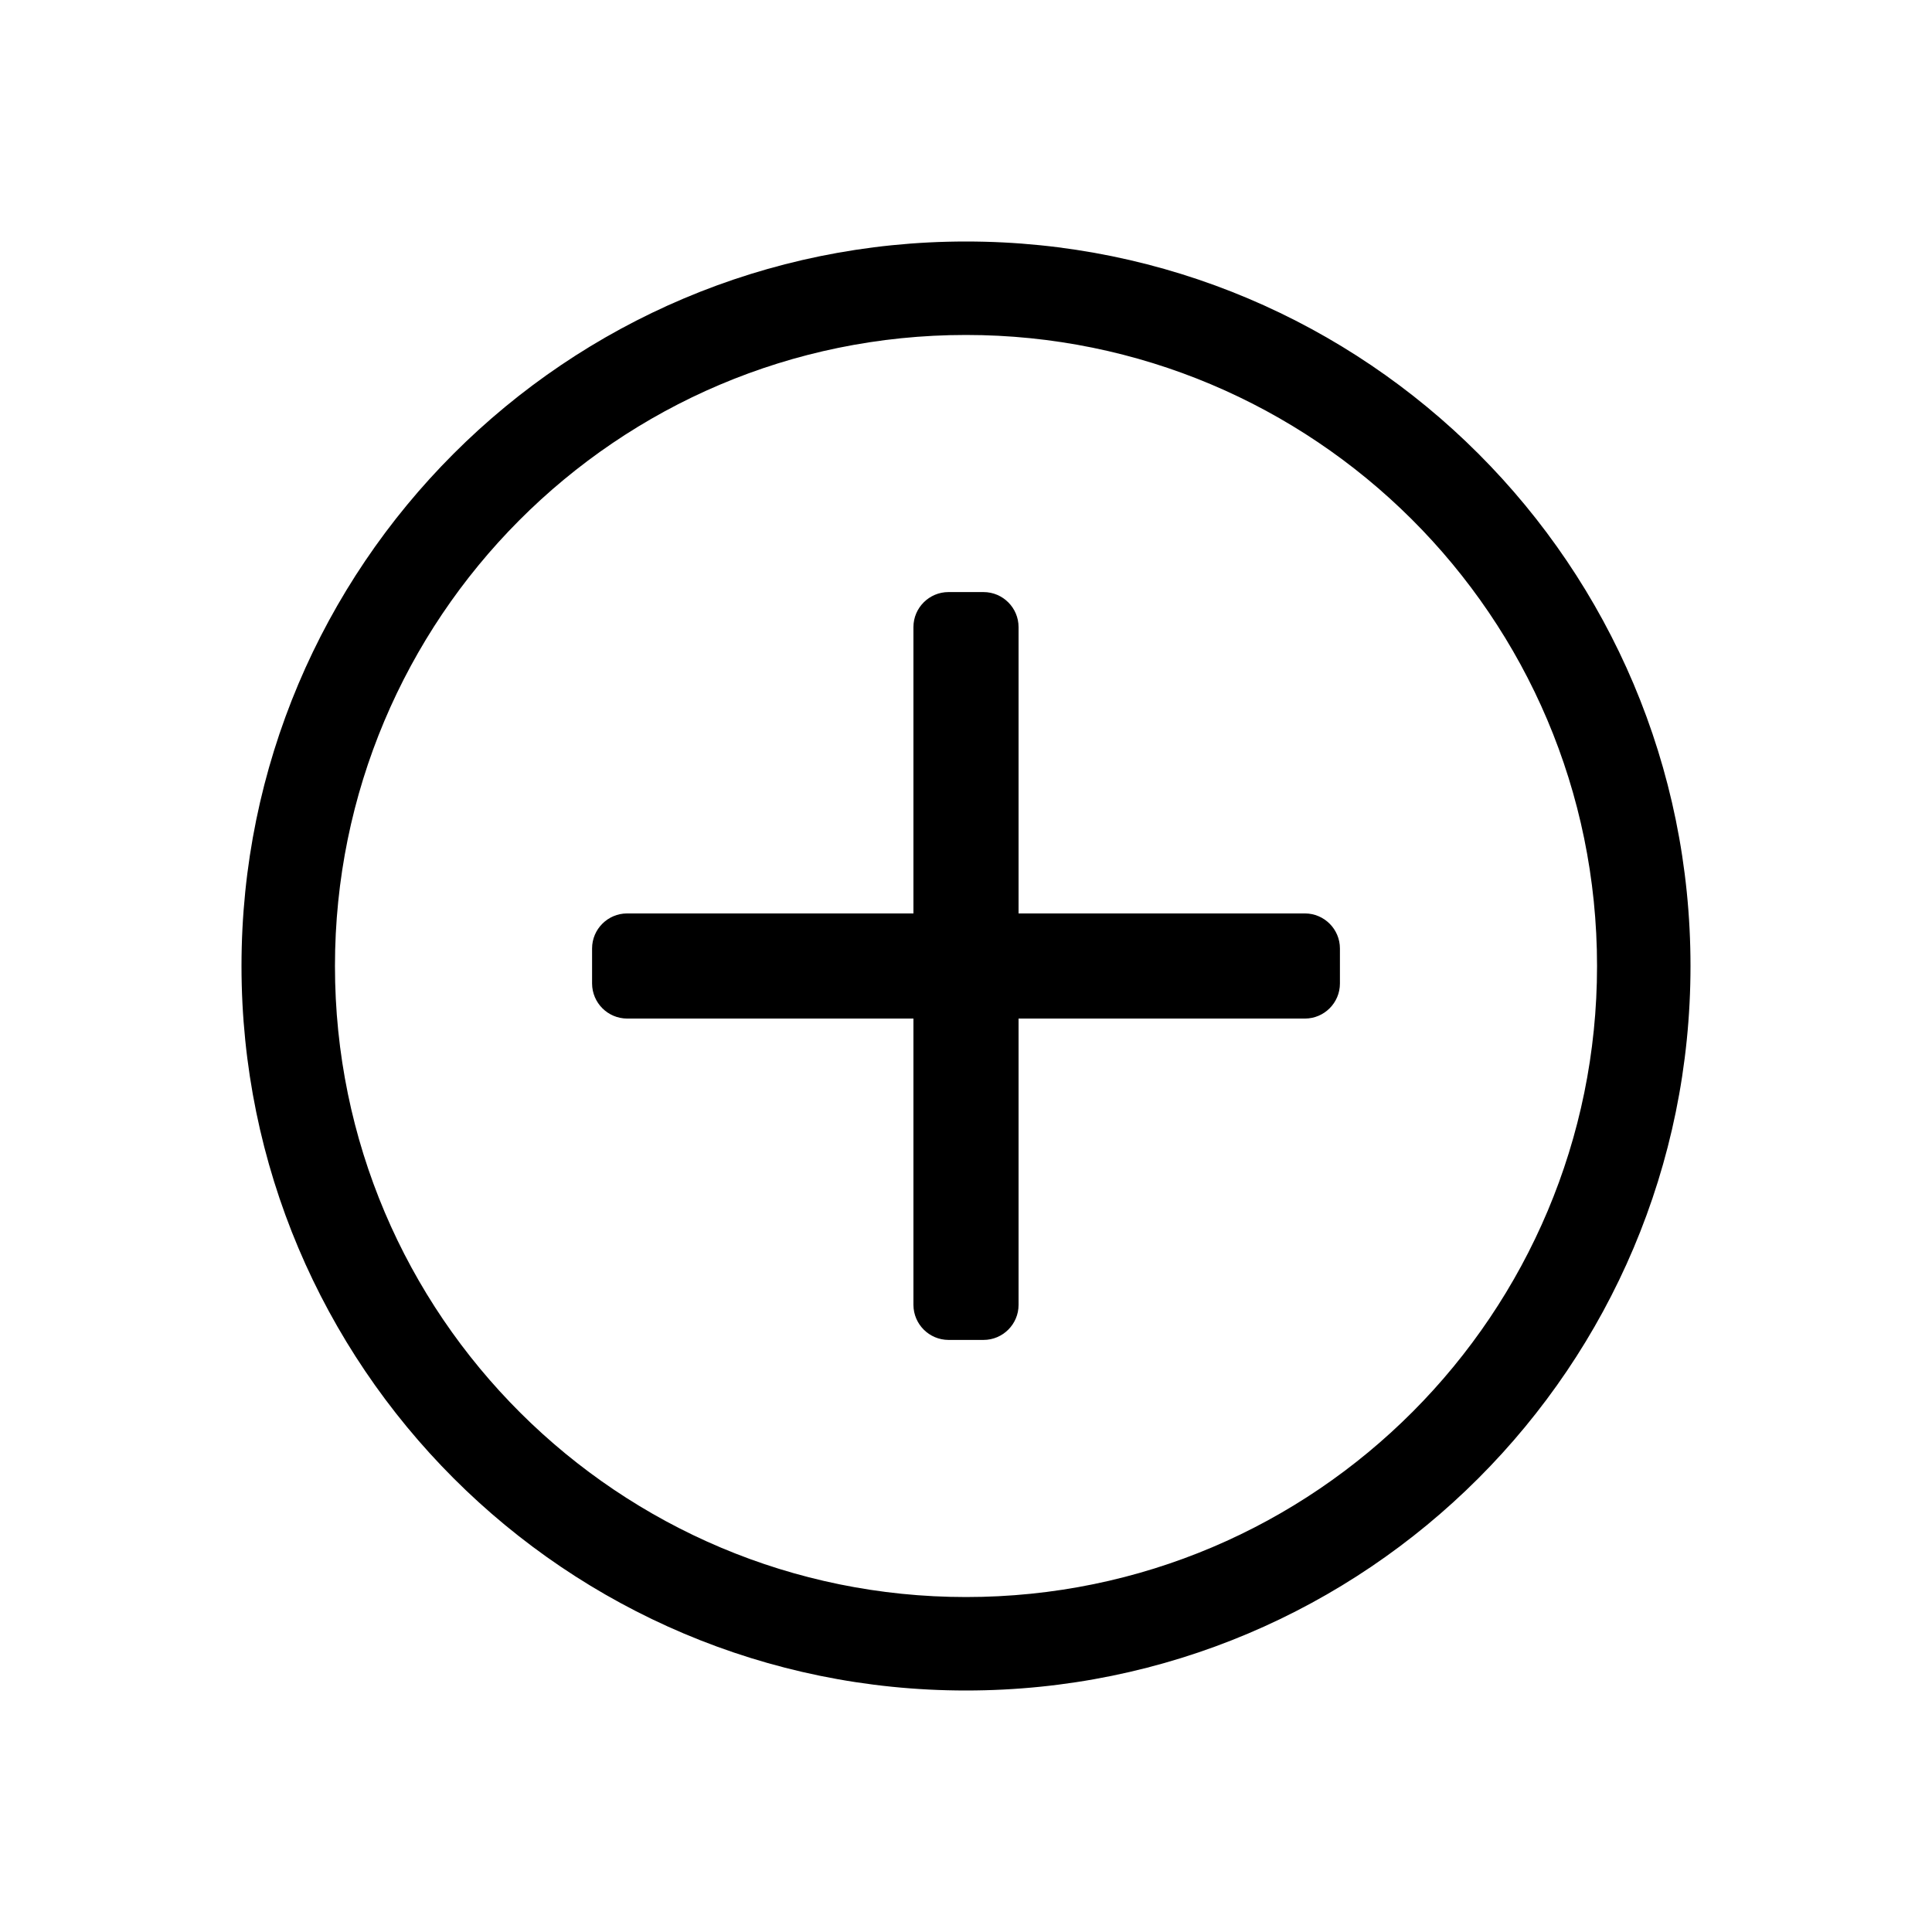
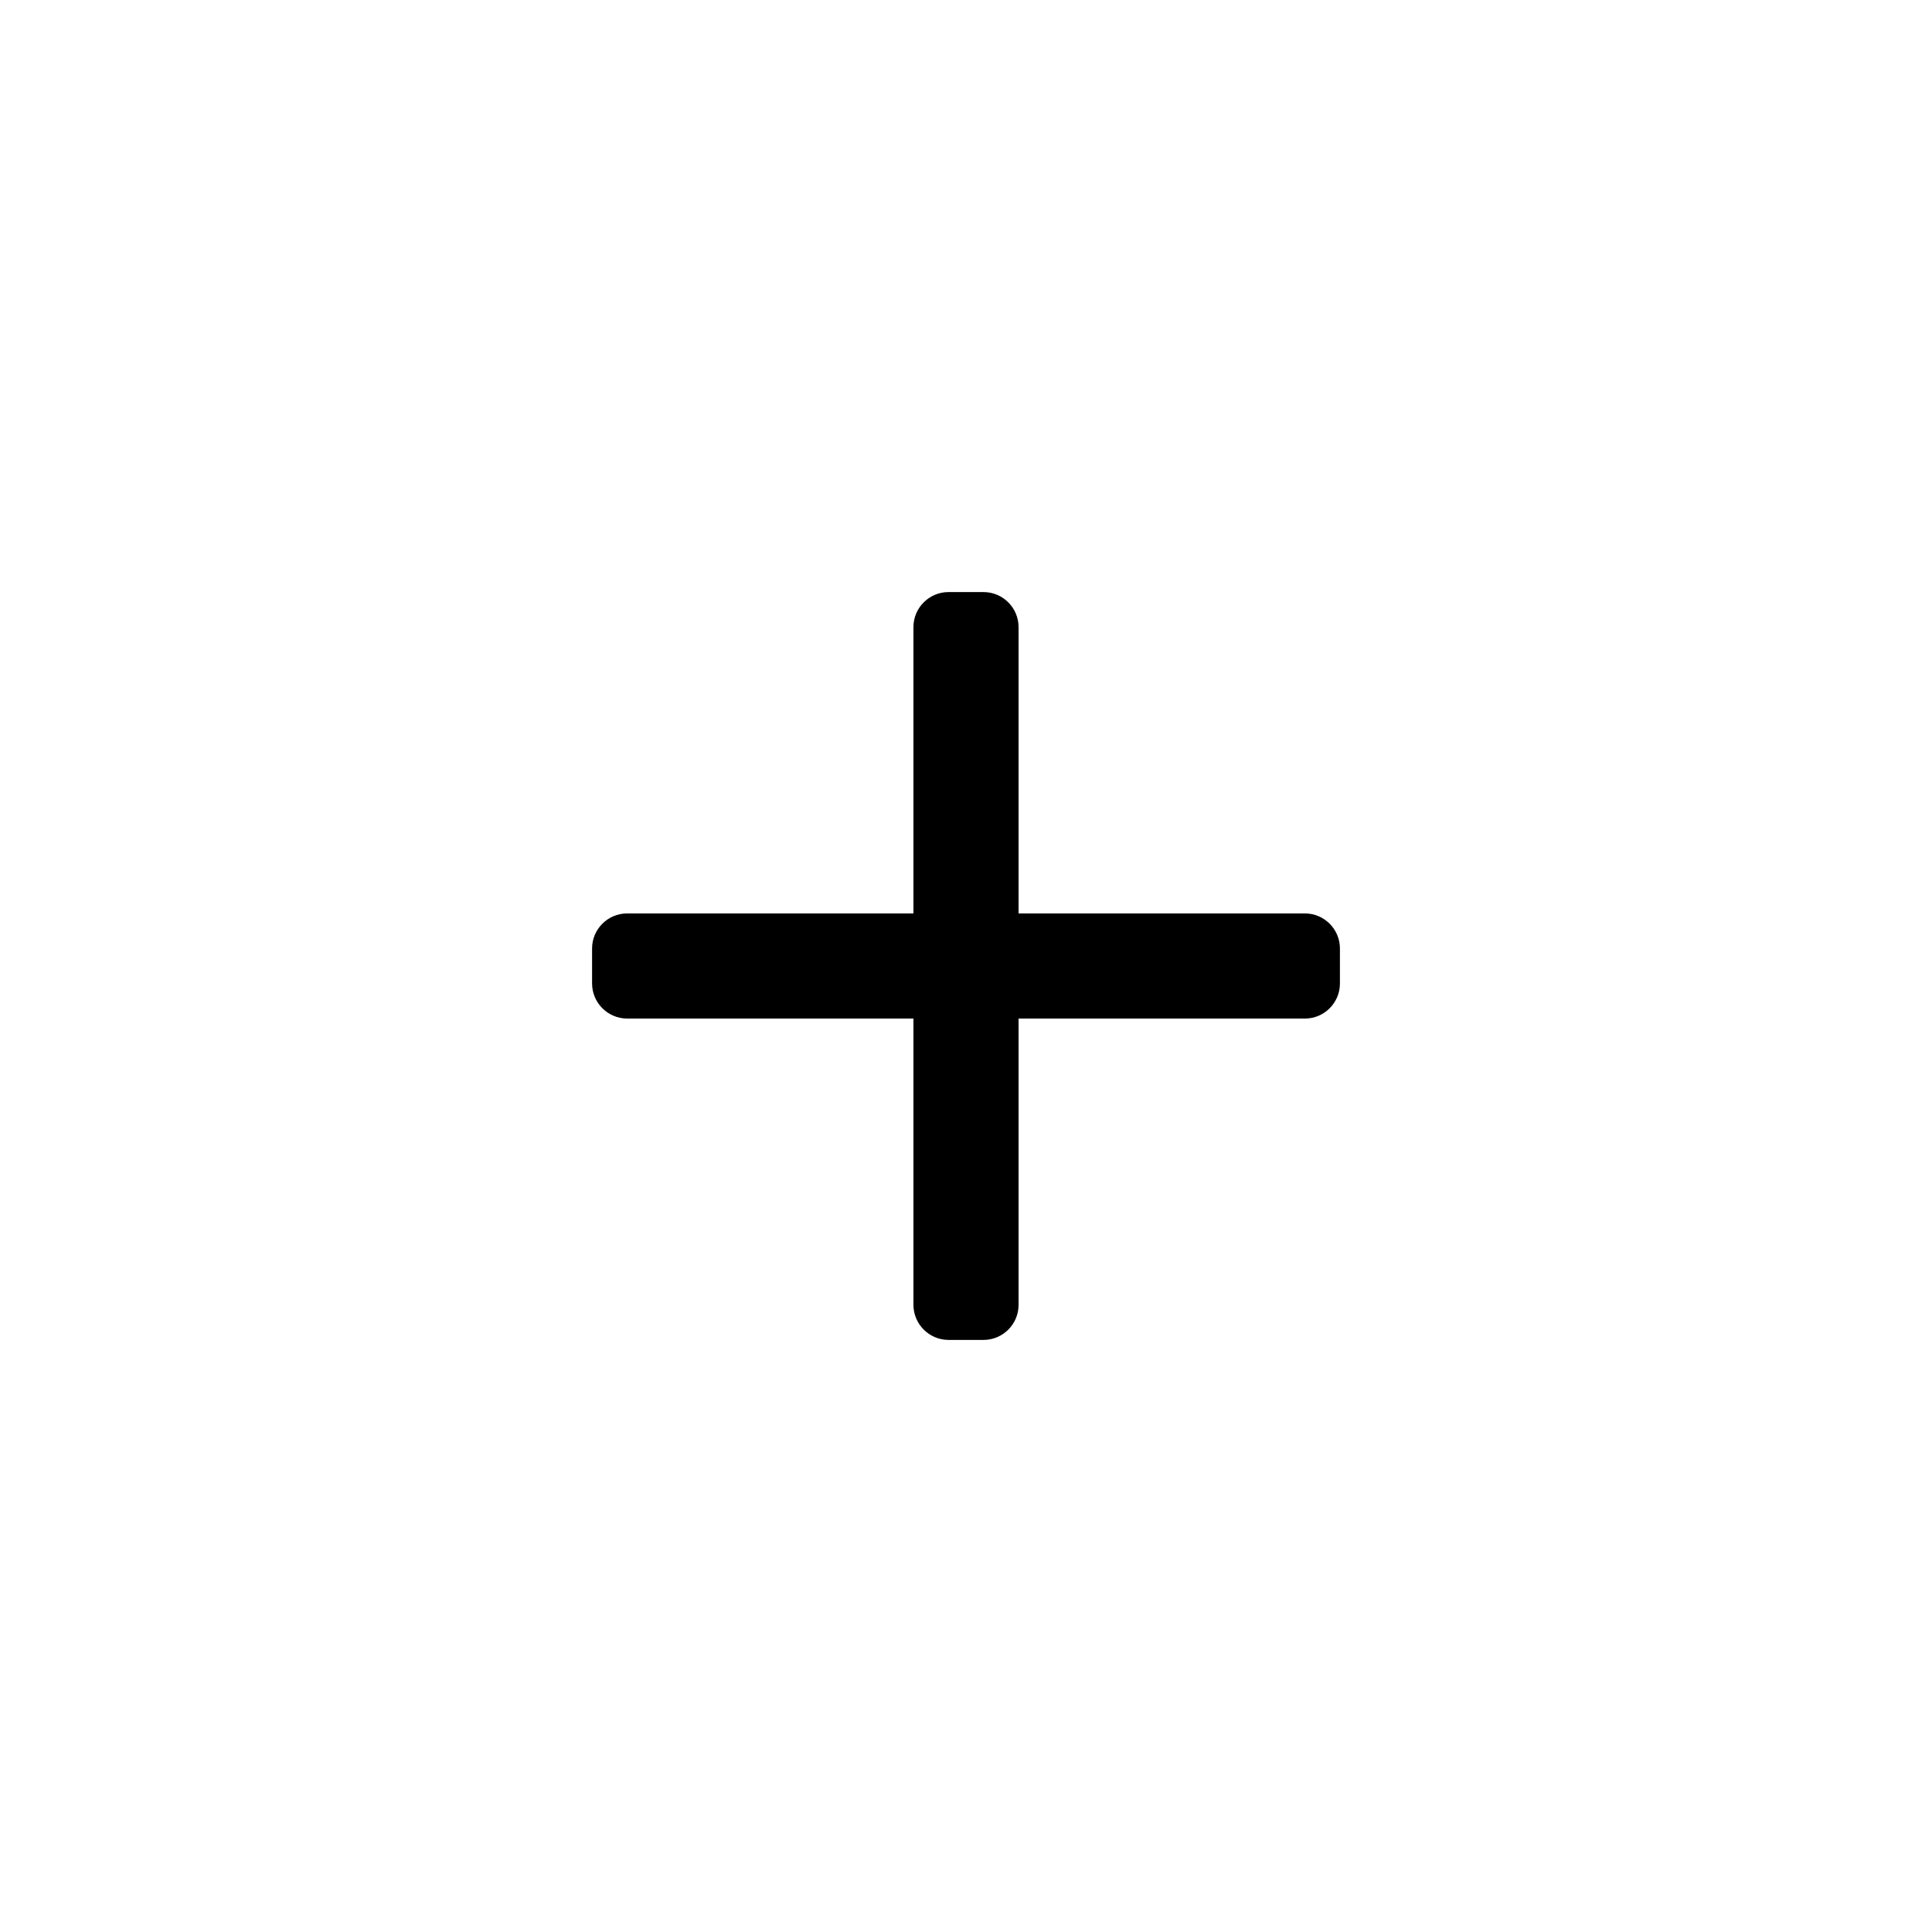
<svg xmlns="http://www.w3.org/2000/svg" width="24" height="24" viewBox="0 0 24 24">
-   <path d="M16.645 11.782v.436c0 .24-.196.435-.435.435h-3.557v3.557c0 .24-.196.435-.435.435h-.436a.437.437 0 0 1-.435-.435v-3.557H7.79a.437.437 0 0 1-.435-.435v-.436c0-.24.196-.435.435-.435h3.557V7.79c0-.24.196-.435.435-.435h.436c.24 0 .435.196.435.435v3.557h3.557c.24 0 .435.196.435.435zM21 12c0 4.972-4.028 9-9 9s-9-4.028-9-9 4.028-9 9-9 9 4.028 9 9zm-1.161 0c0-4.351-3.531-7.839-7.839-7.839-4.351 0-7.839 3.531-7.839 7.839 0 4.351 3.531 7.839 7.839 7.839 4.351 0 7.839-3.531 7.839-7.839z" fill="#000" fill-rule="nonzero" />
+   <path d="M16.645 11.782v.436c0 .24-.196.435-.435.435h-3.557v3.557c0 .24-.196.435-.435.435h-.436a.437.437 0 0 1-.435-.435v-3.557H7.79a.437.437 0 0 1-.435-.435v-.436c0-.24.196-.435.435-.435h3.557V7.79c0-.24.196-.435.435-.435h.436c.24 0 .435.196.435.435v3.557h3.557c.24 0 .435.196.435.435z" fill="#000" fill-rule="nonzero" />
</svg>
